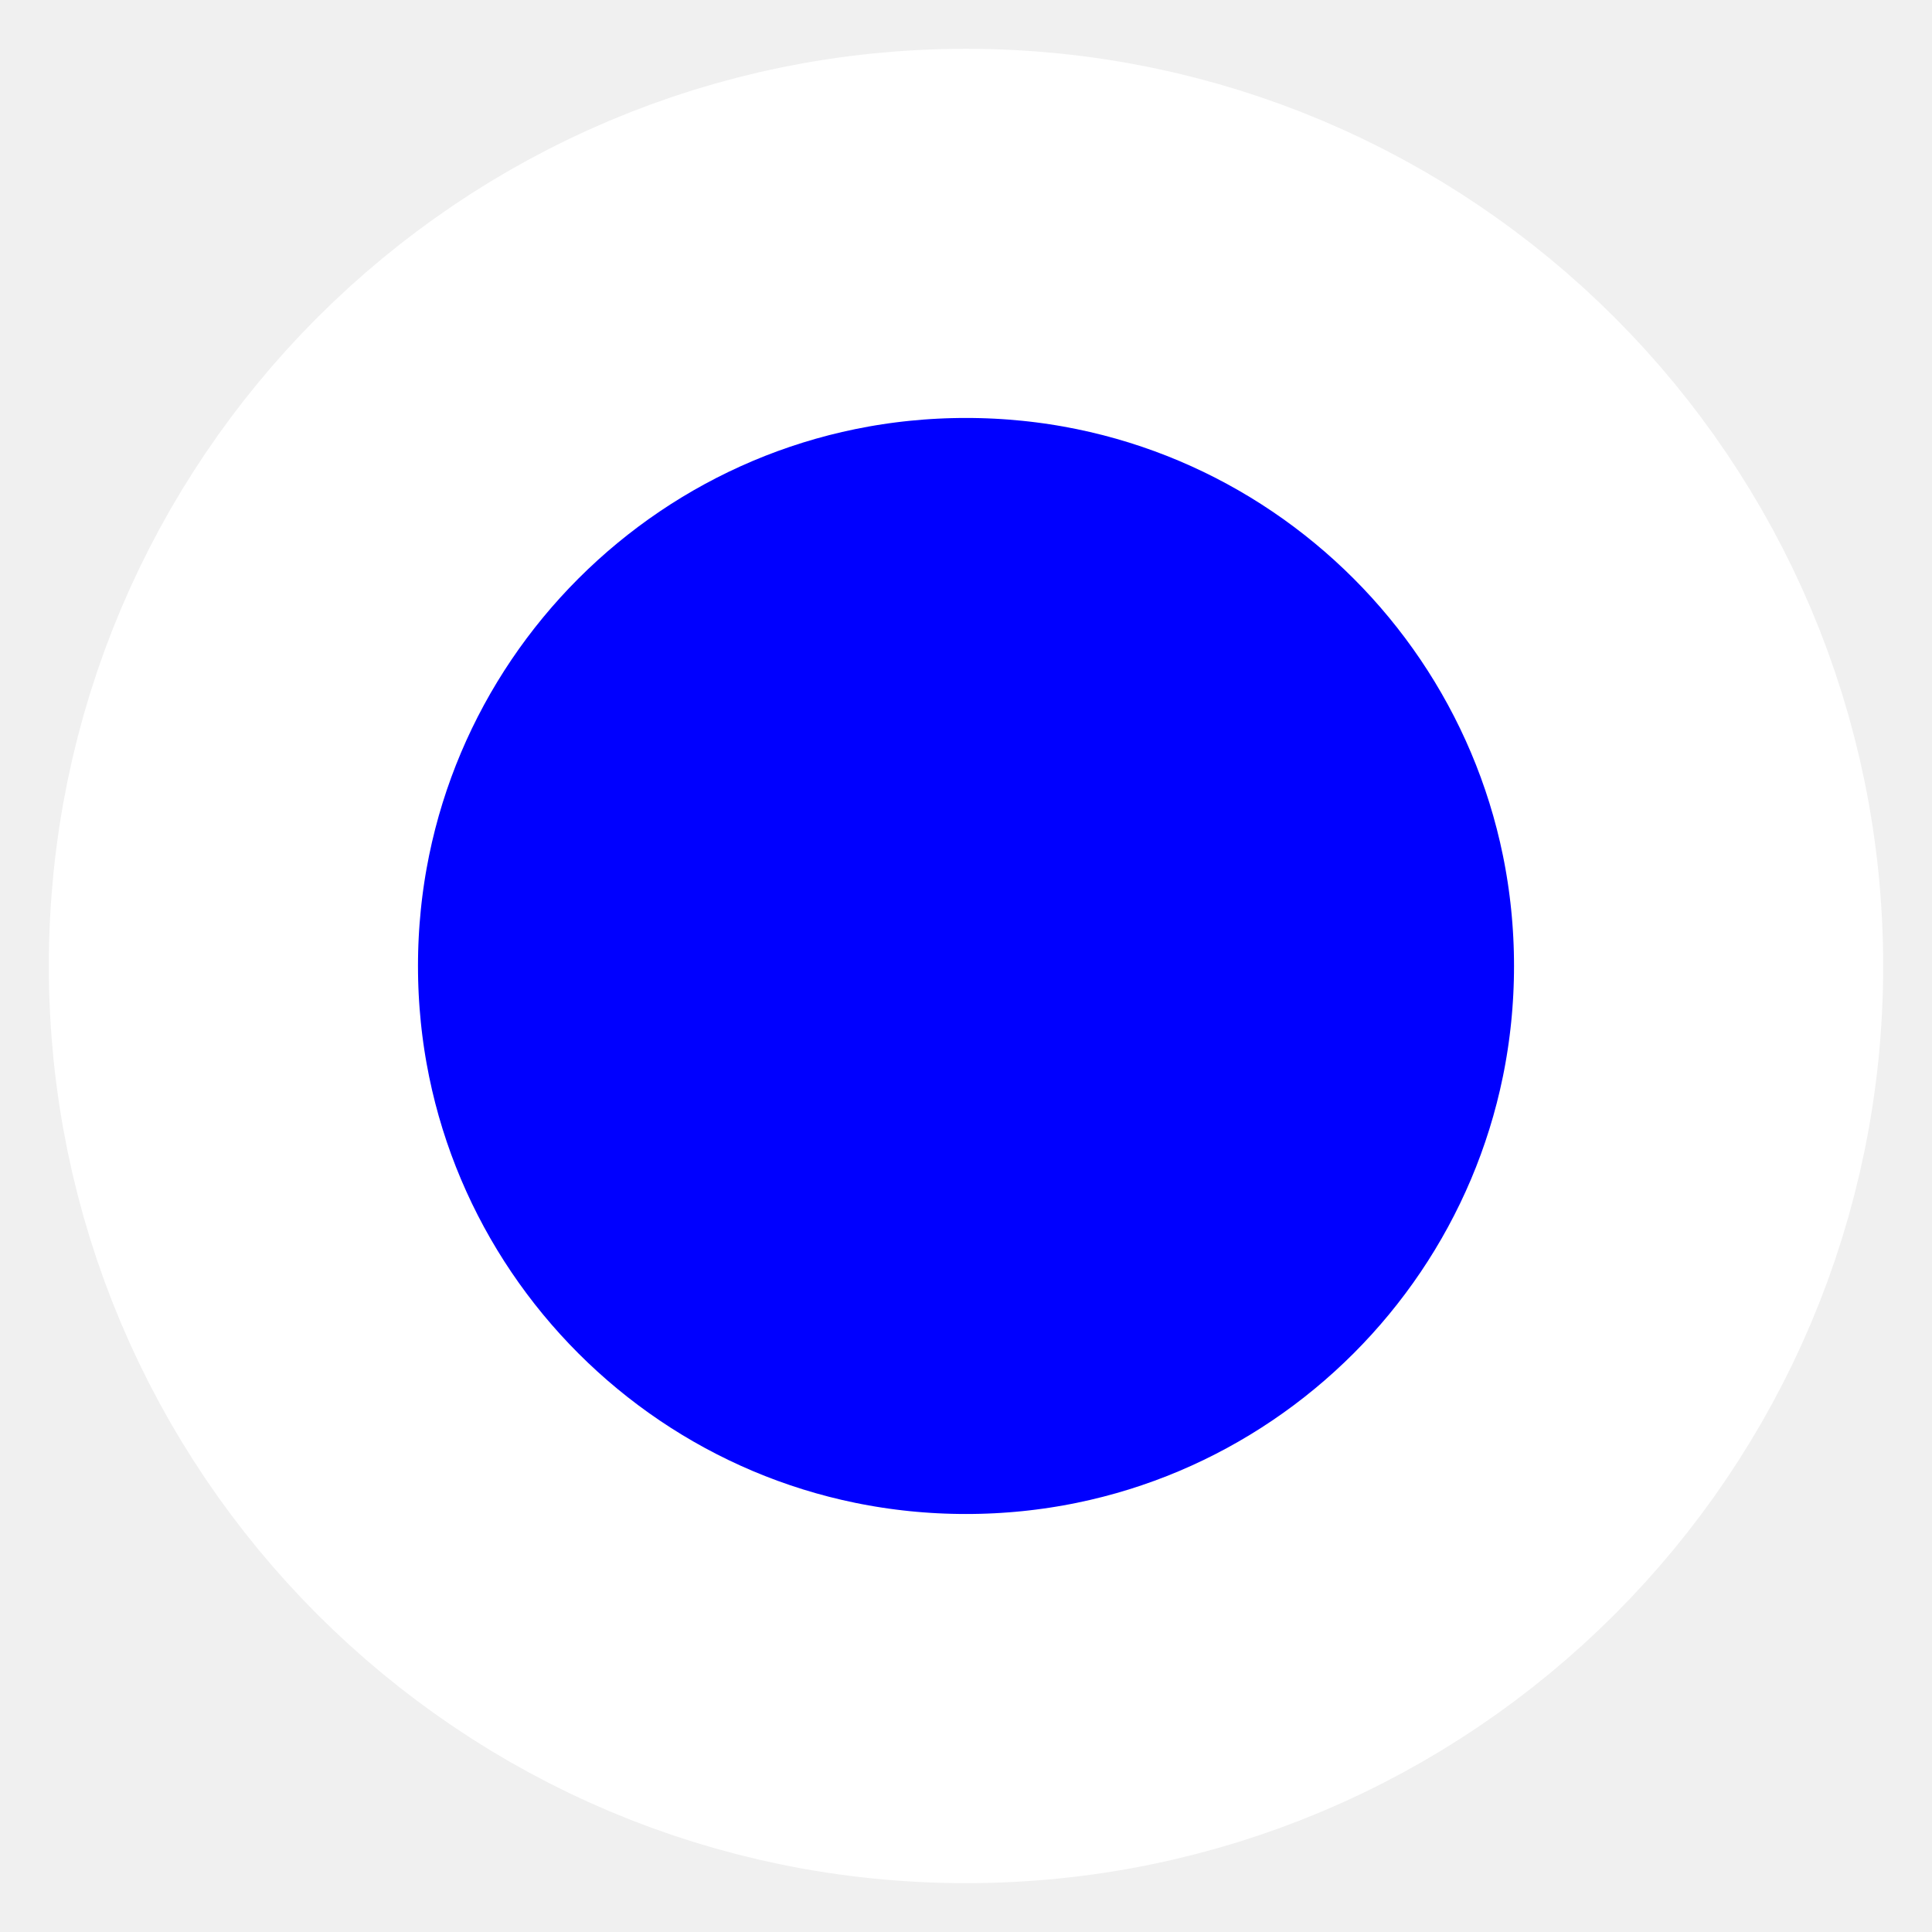
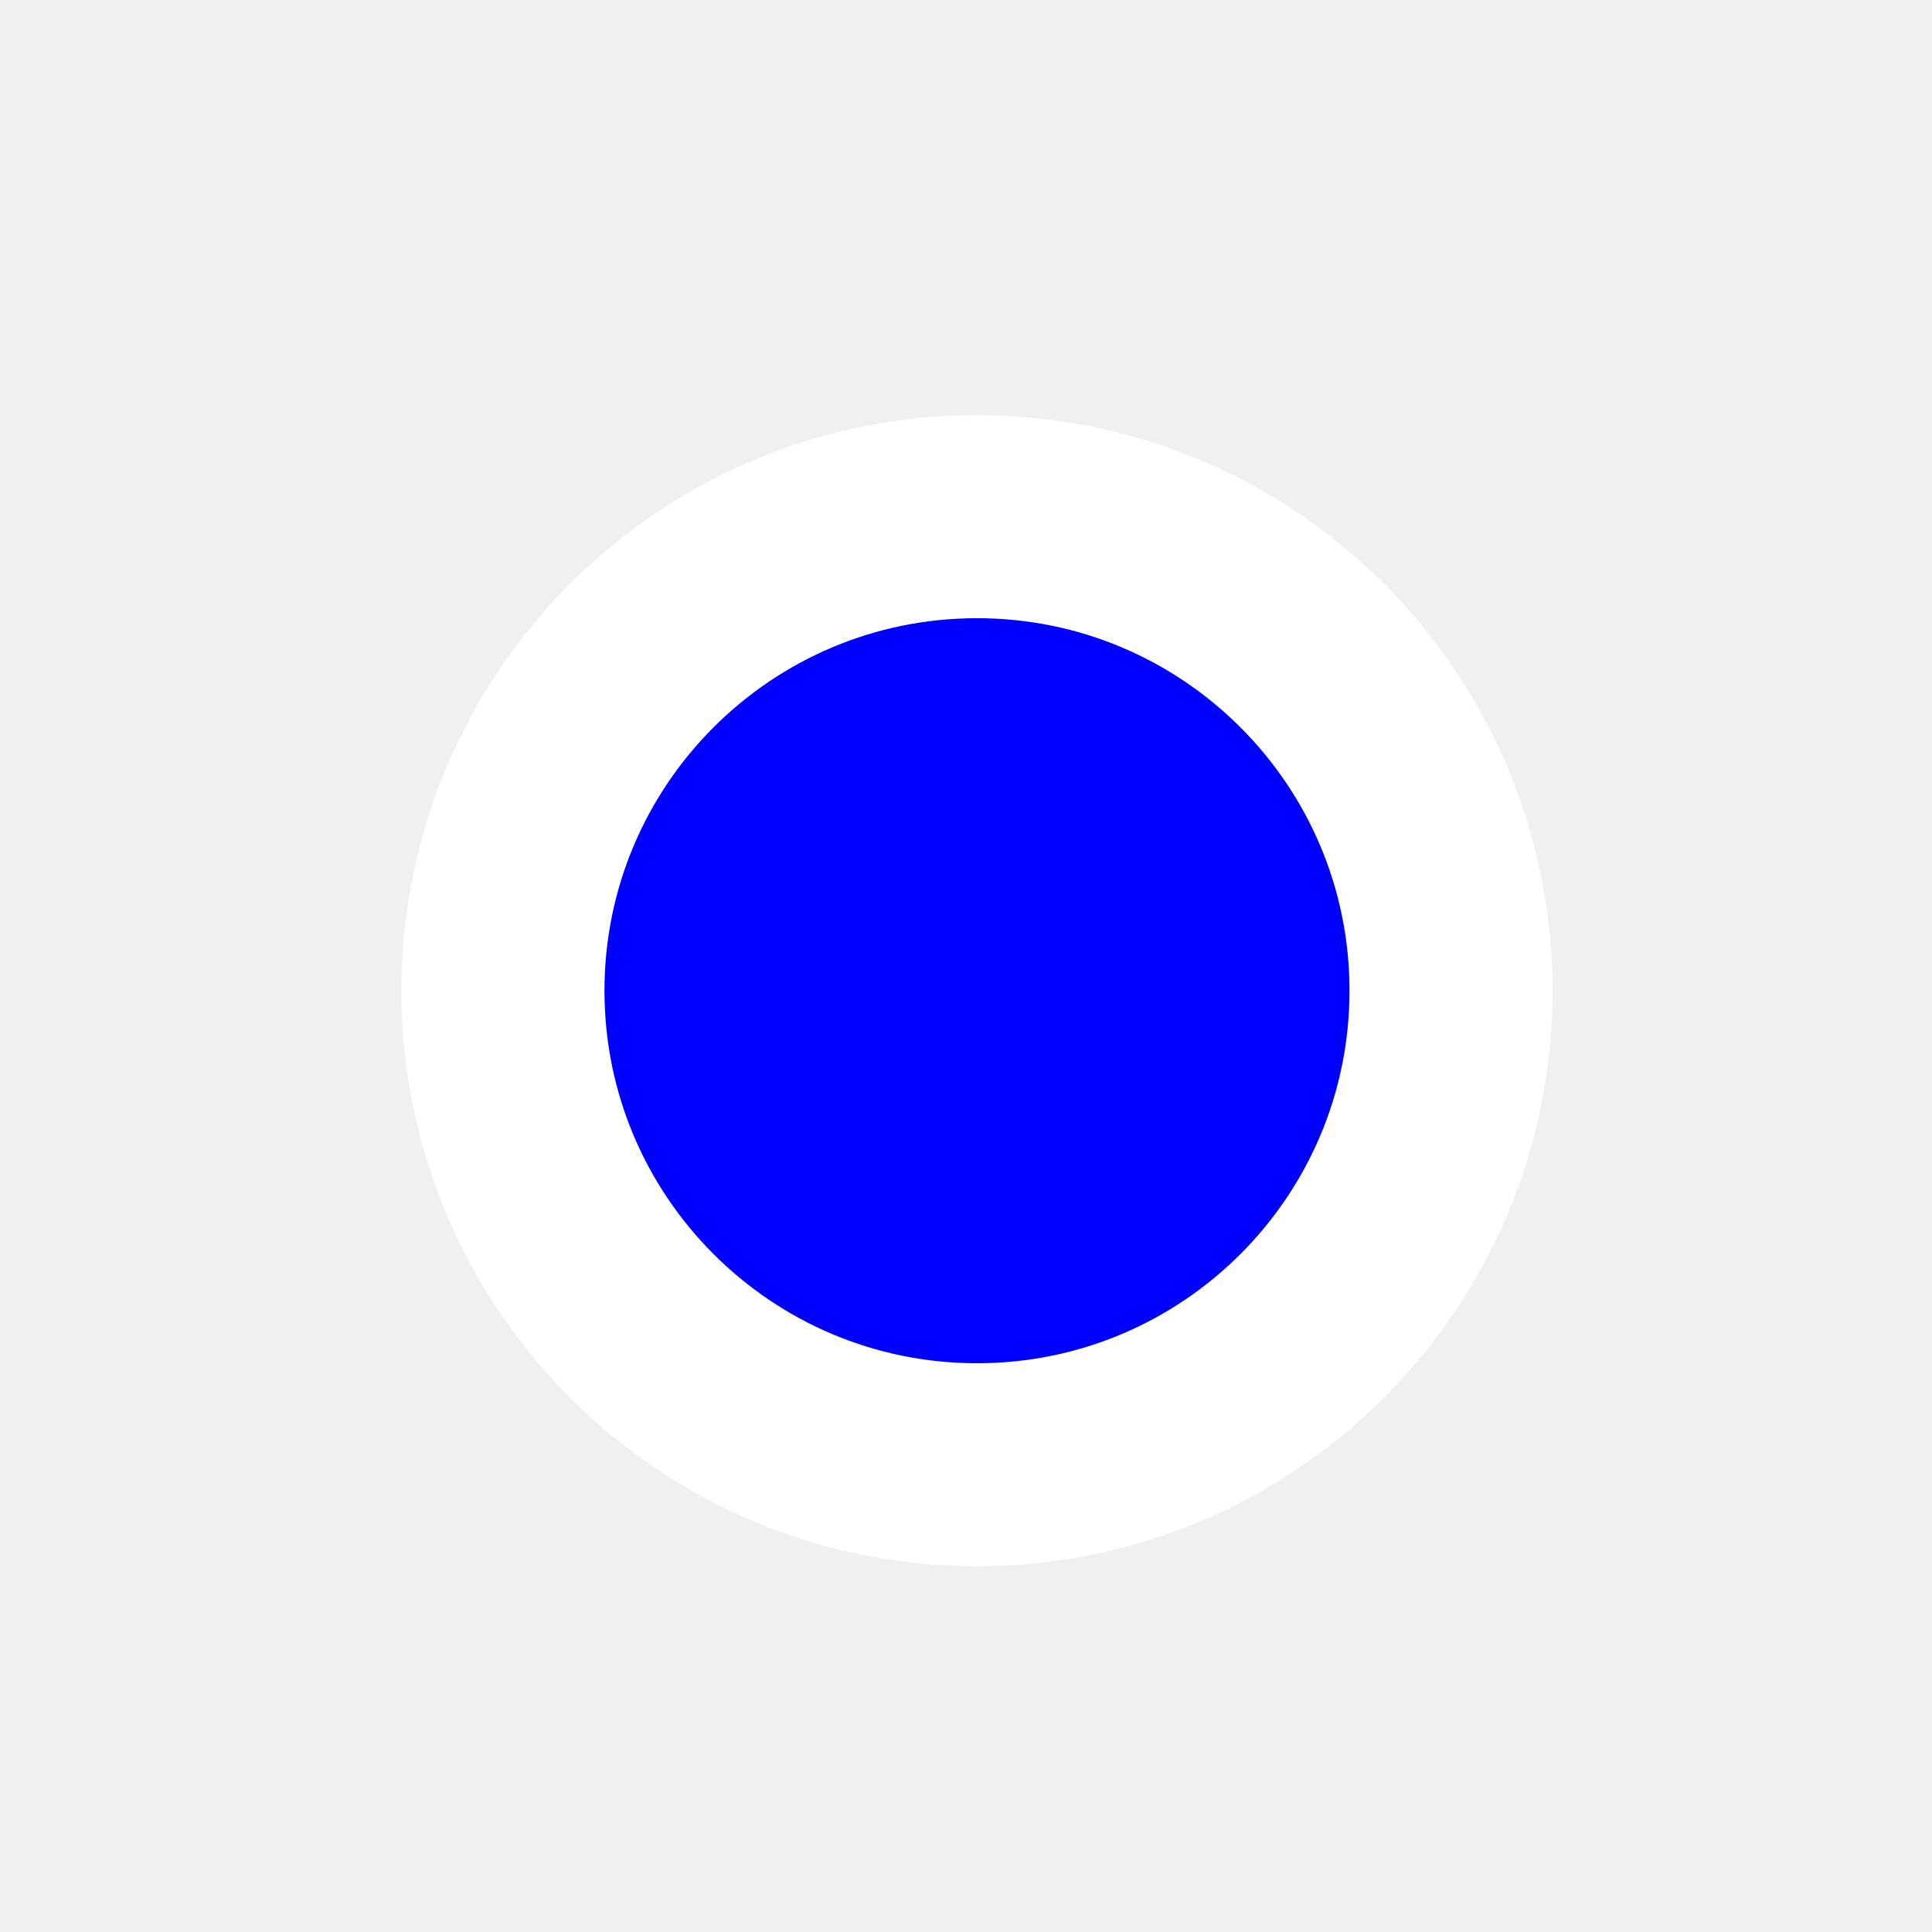
- <svg xmlns="http://www.w3.org/2000/svg" id="svg955" version="1.1" viewBox="0 0 10.467 10.467" height="39.559" width="39.559">
-   <defs id="defs949" />
-   <g transform="translate(2.209524,-6.77262)" id="layer1">
-     <circle r="3.969" cy="12.006" cx="3.024" id="path815-3-6" style="opacity:1;fill:#0000ff;fill-opacity:1;stroke:#ffffff;stroke-width:2;stroke-miterlimit:4;stroke-dasharray:none;stroke-dashoffset:0;stroke-opacity:1" />
+ <svg xmlns="http://www.w3.org/2000/svg" width="64" height="64" viewBox="0 0 64 64" version="1.1" id="svg8">
+   <defs id="defs2" />
+   <g id="layer1" transform="translate(0,-327.1333)">
+     <circle style="opacity:1;fill:#0000ff;fill-opacity:1;stroke:#ffffff;stroke-width:6.726;stroke-miterlimit:4;stroke-dasharray:none;stroke-dashoffset:0;stroke-opacity:1" id="path815-3" cx="32.364" cy="359.952" r="15.703" />
  </g>
</svg>
